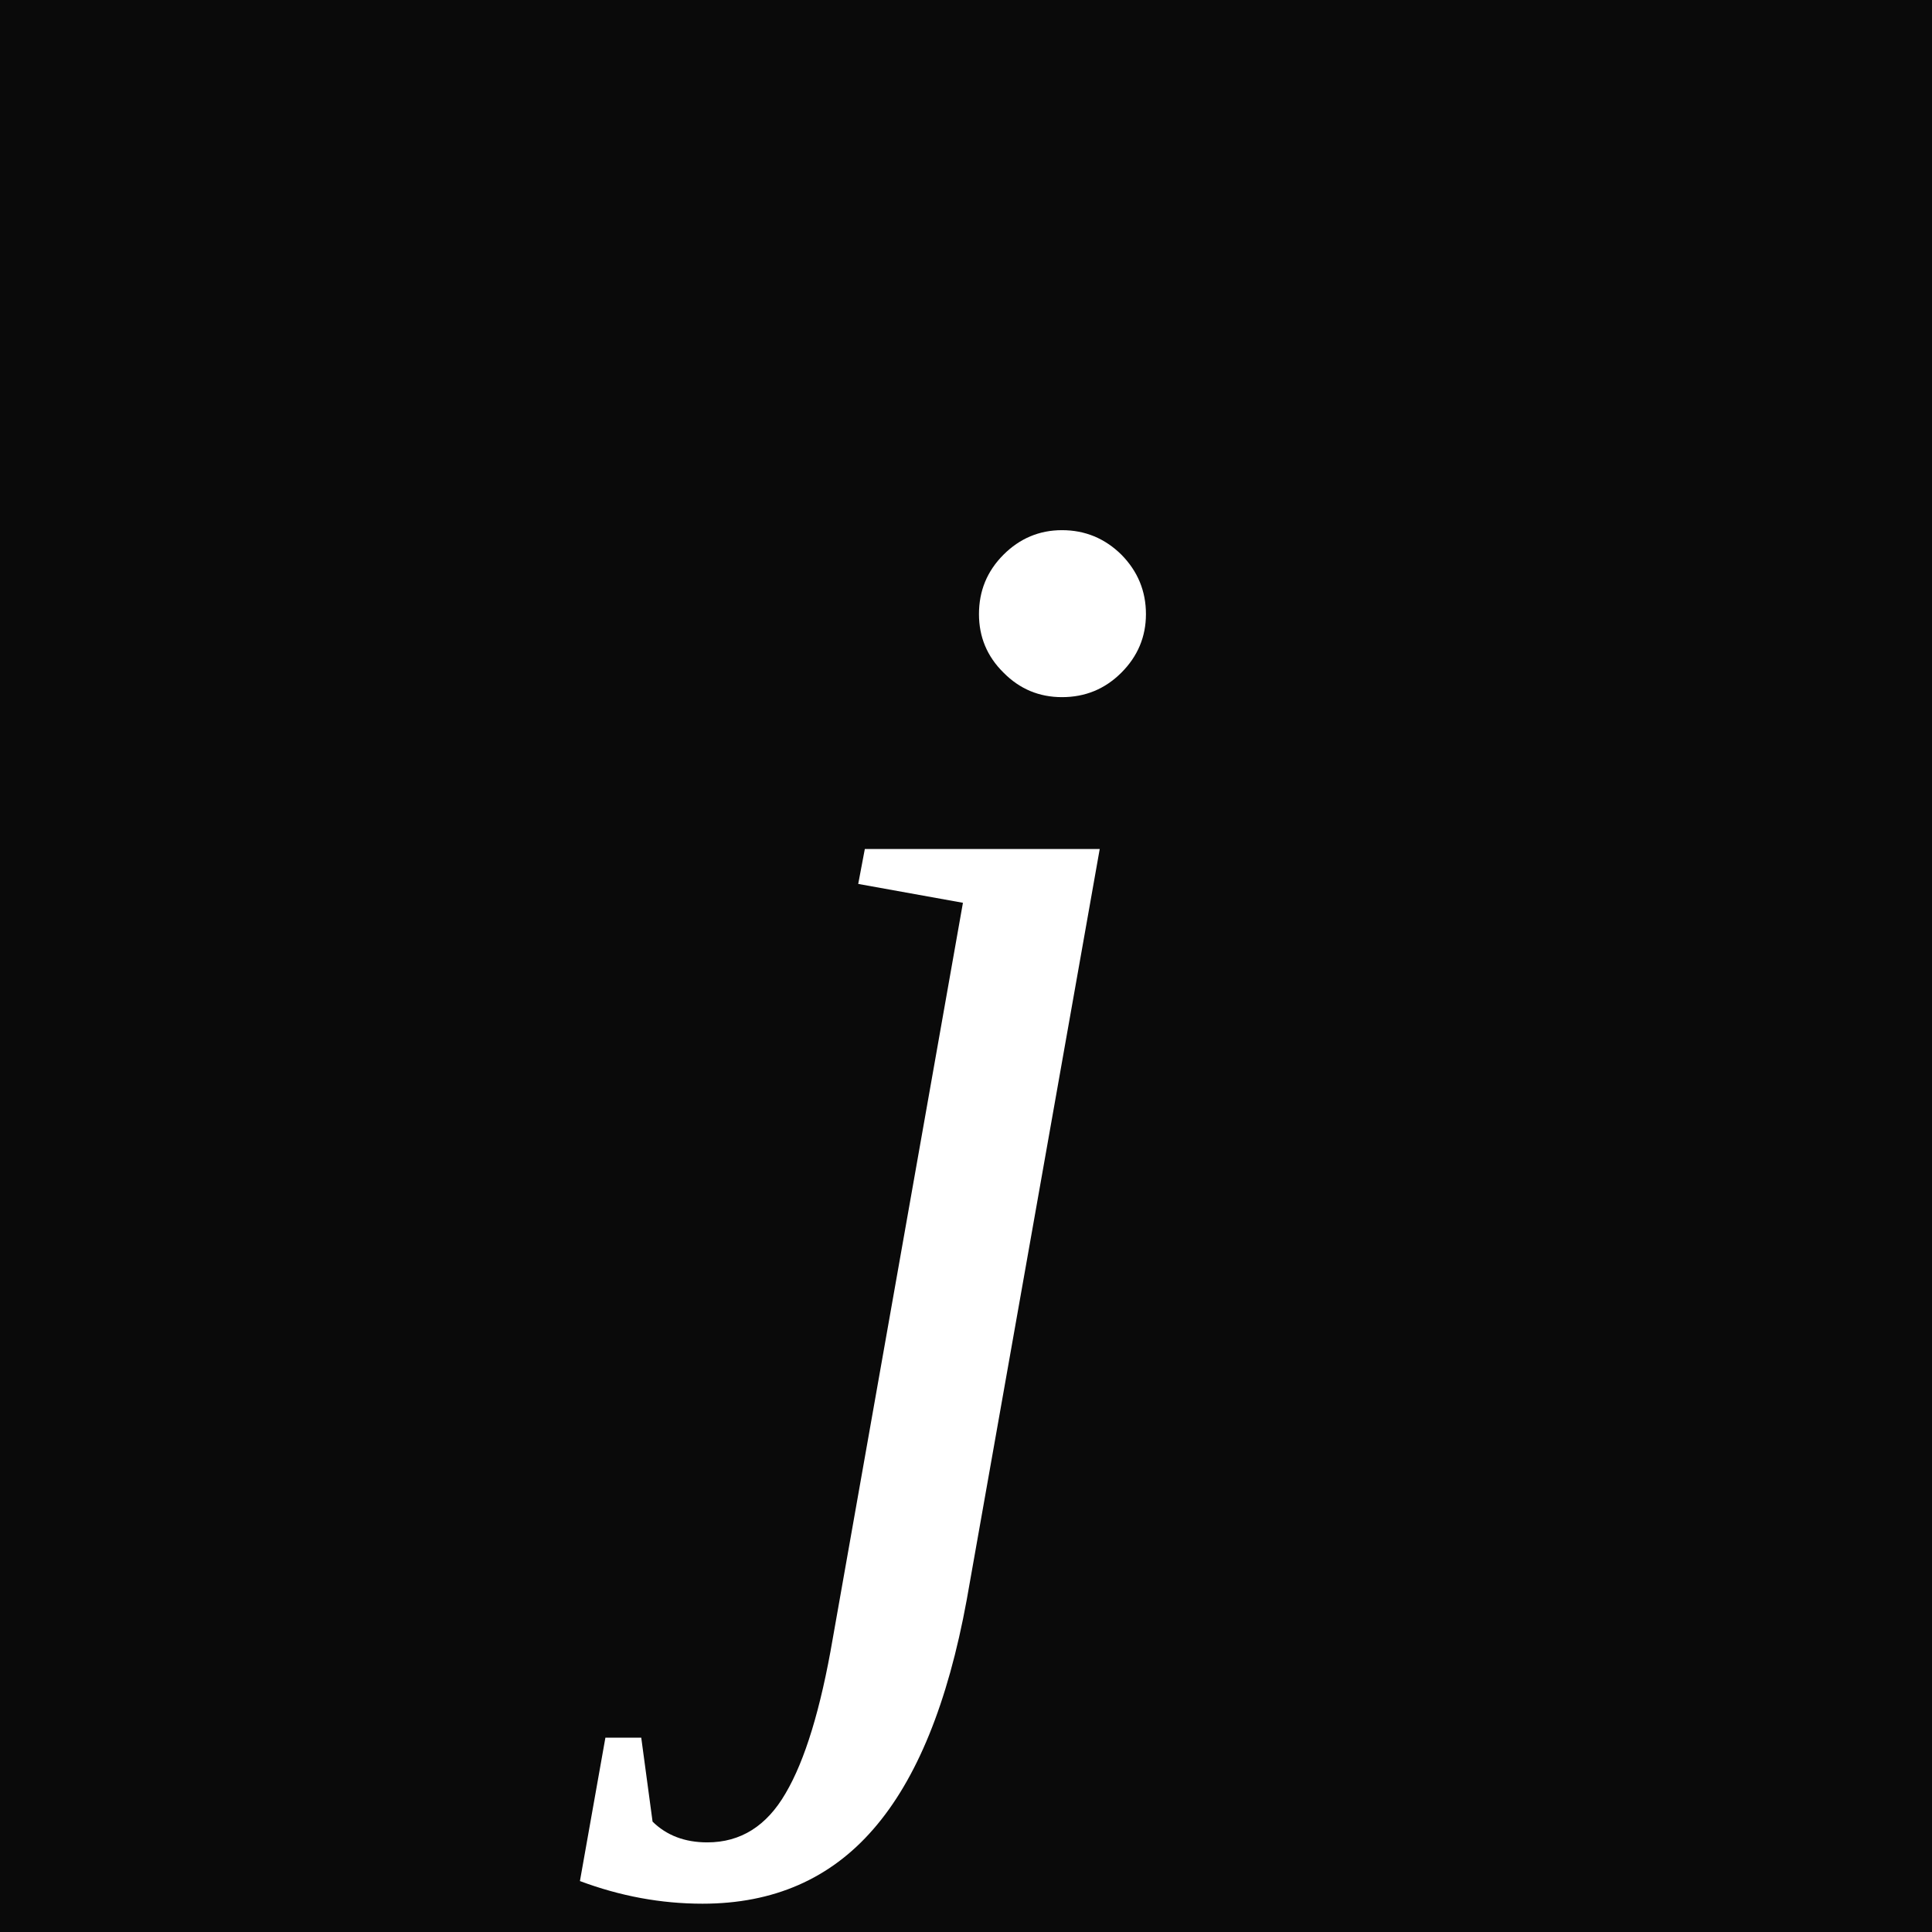
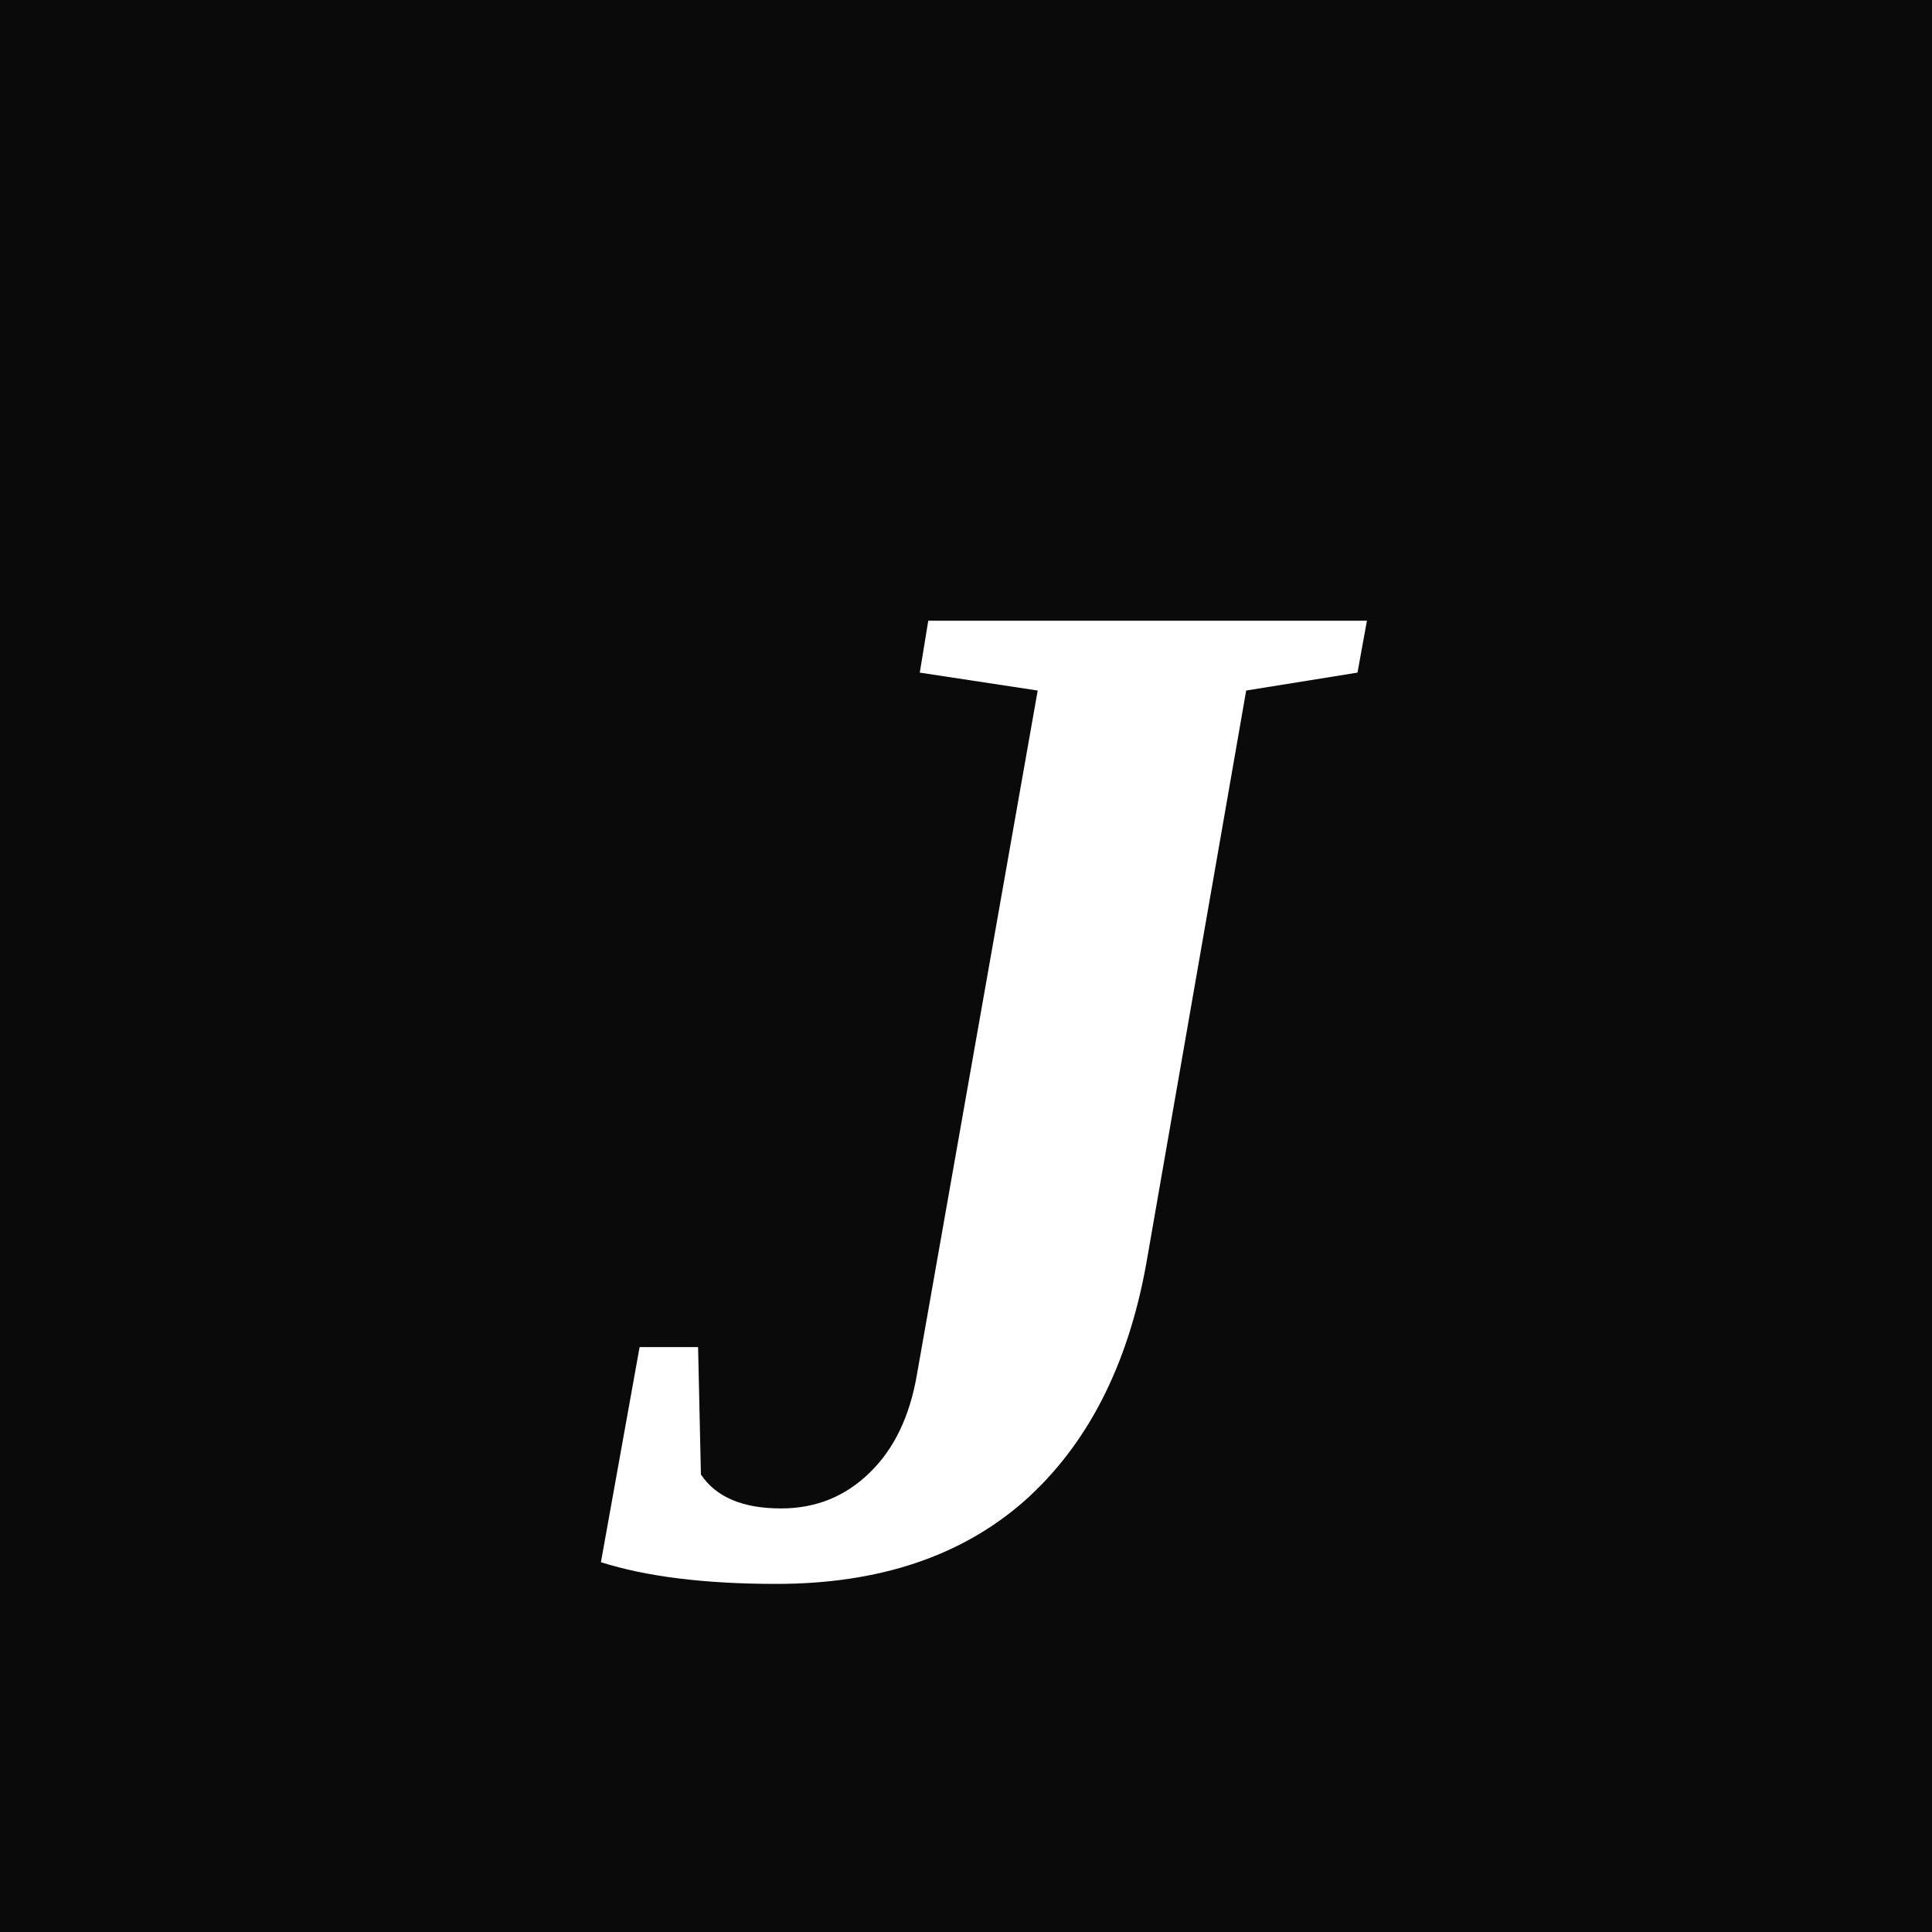
<svg xmlns="http://www.w3.org/2000/svg" viewBox="0 0 32 32" width="32" height="32">
  <rect width="32" height="32" fill="#0a0a0a" />
-   <text x="16" y="26" font-family="Georgia, 'Times New Roman', serif" font-style="italic" font-size="26" font-weight="400" fill="#ffffff" text-anchor="middle" dominant-baseline="auto">j</text>
+   <text x="16" y="26" font-family="Georgia, 'Times New Roman', serif" font-style="italic" font-size="24" font-weight="700" fill="#ffffff" text-anchor="middle" dominant-baseline="auto">J</text>
</svg>
